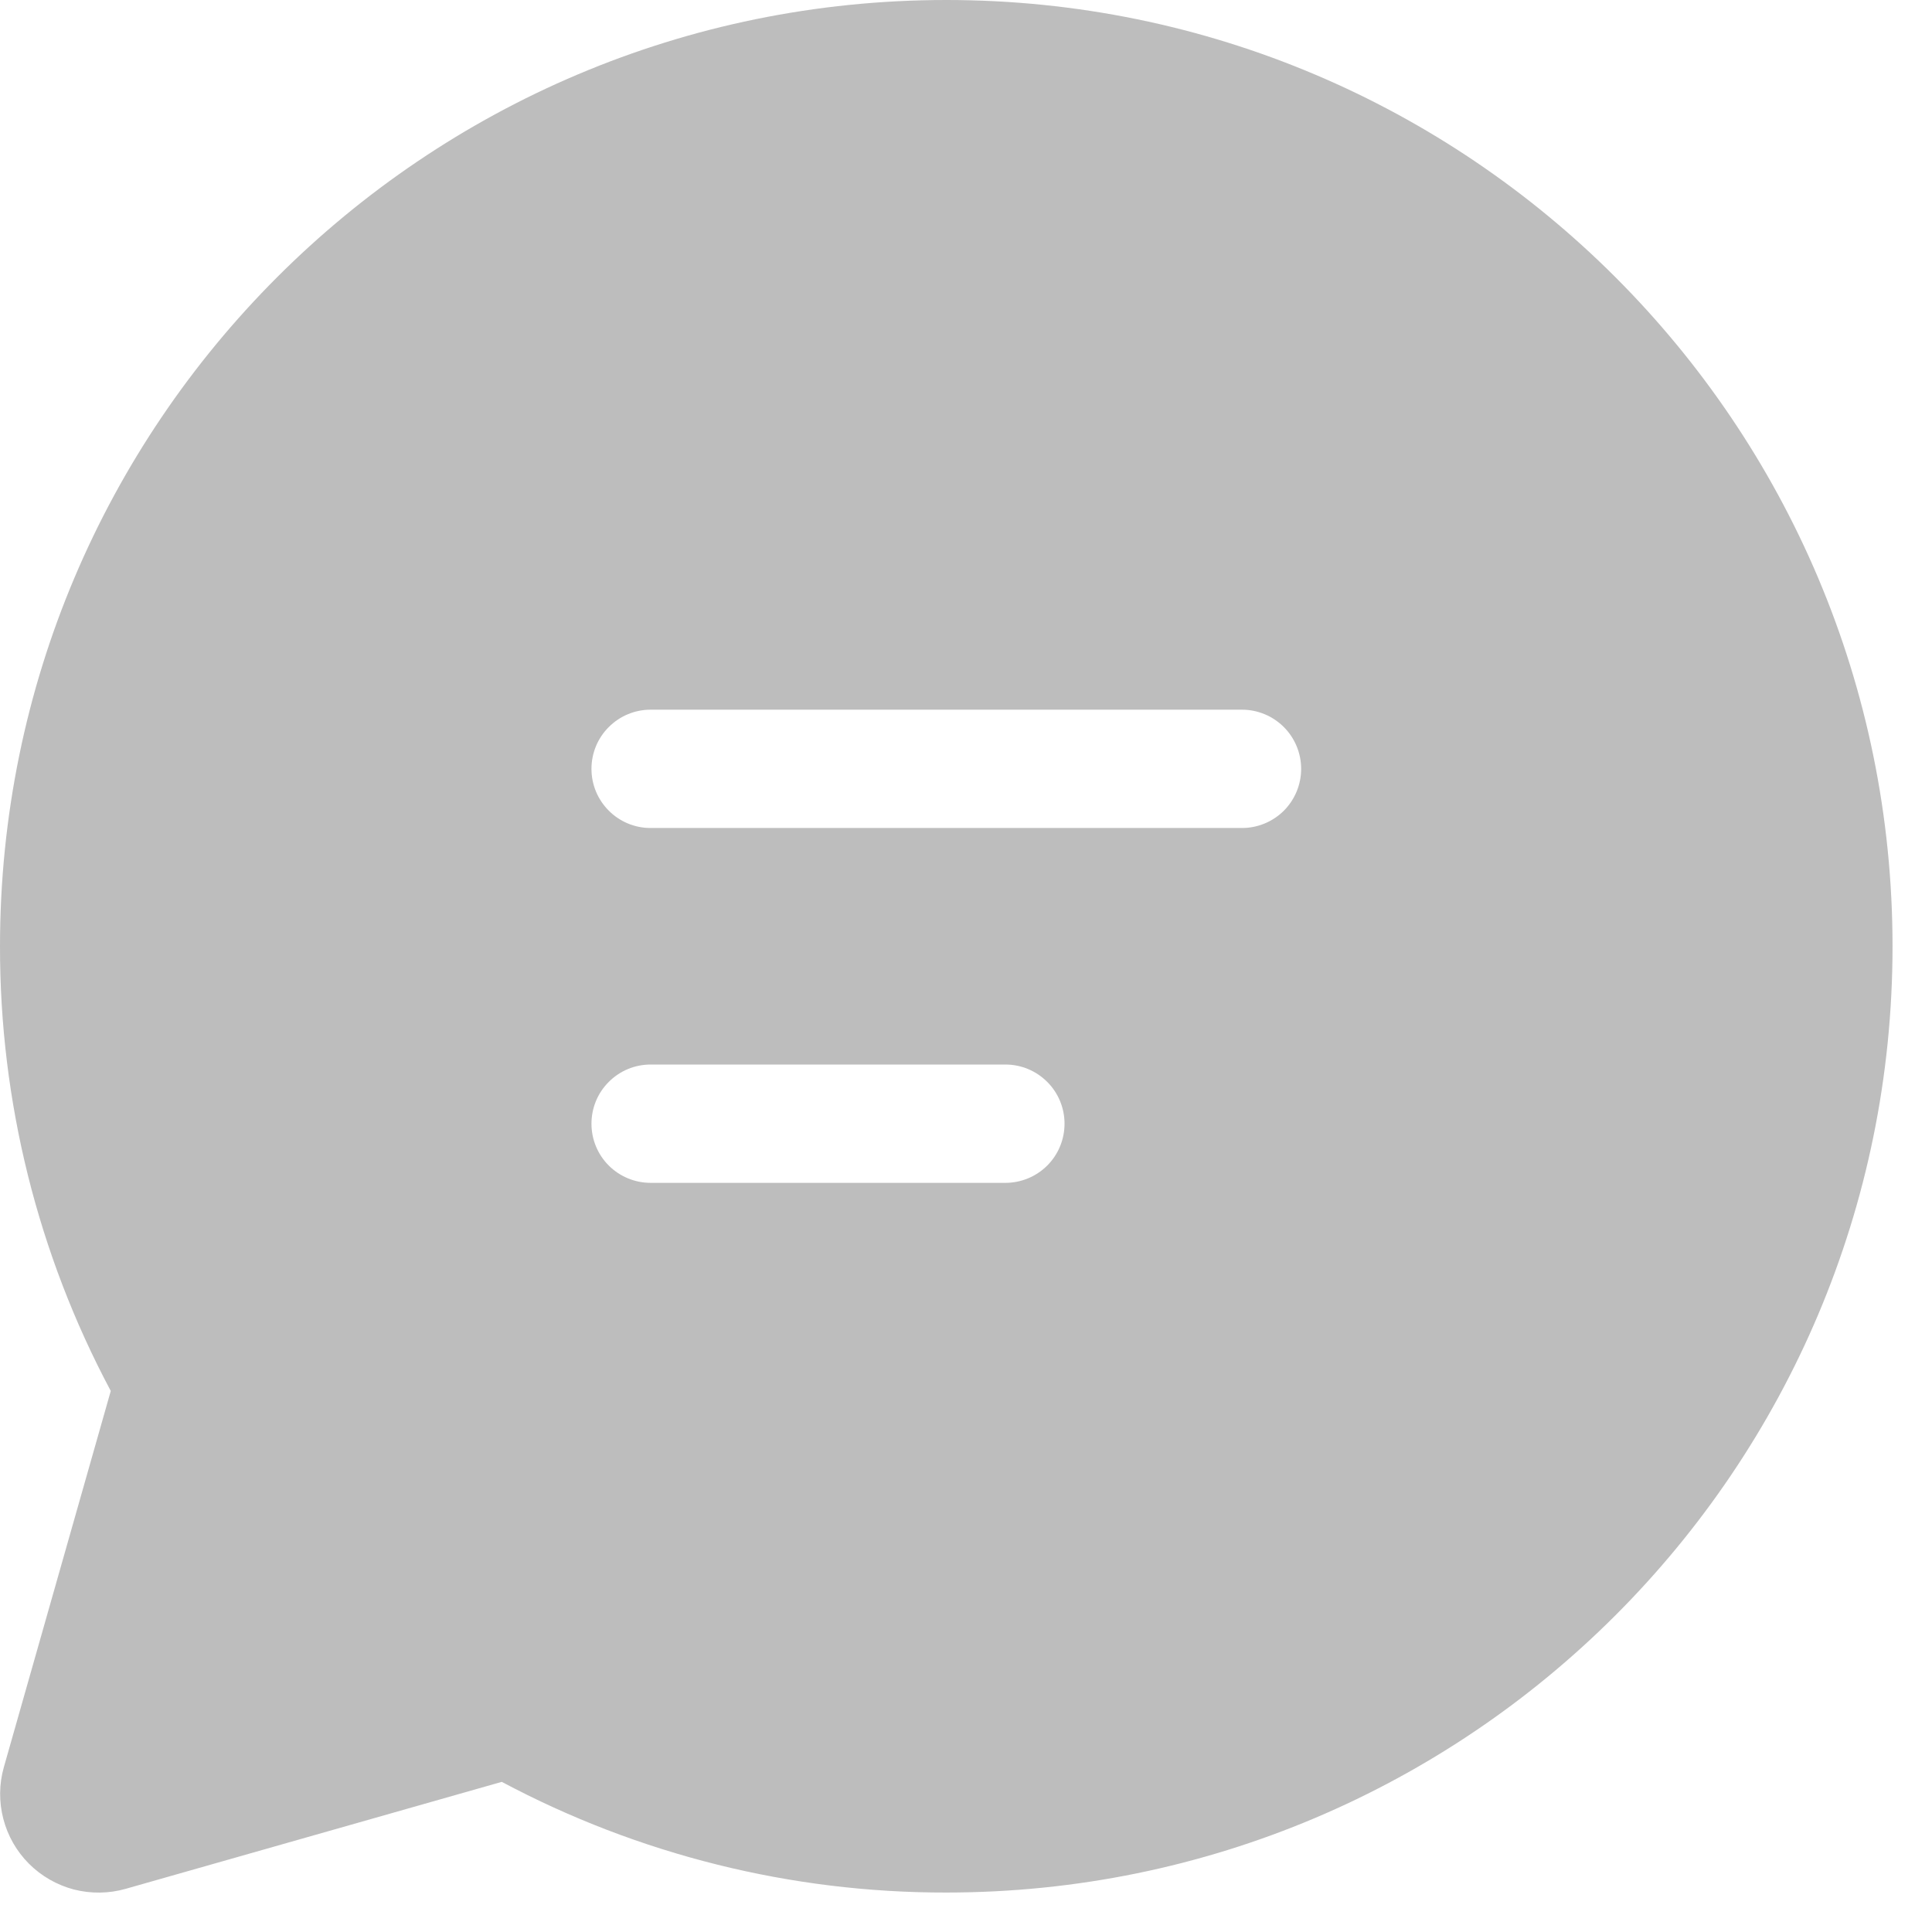
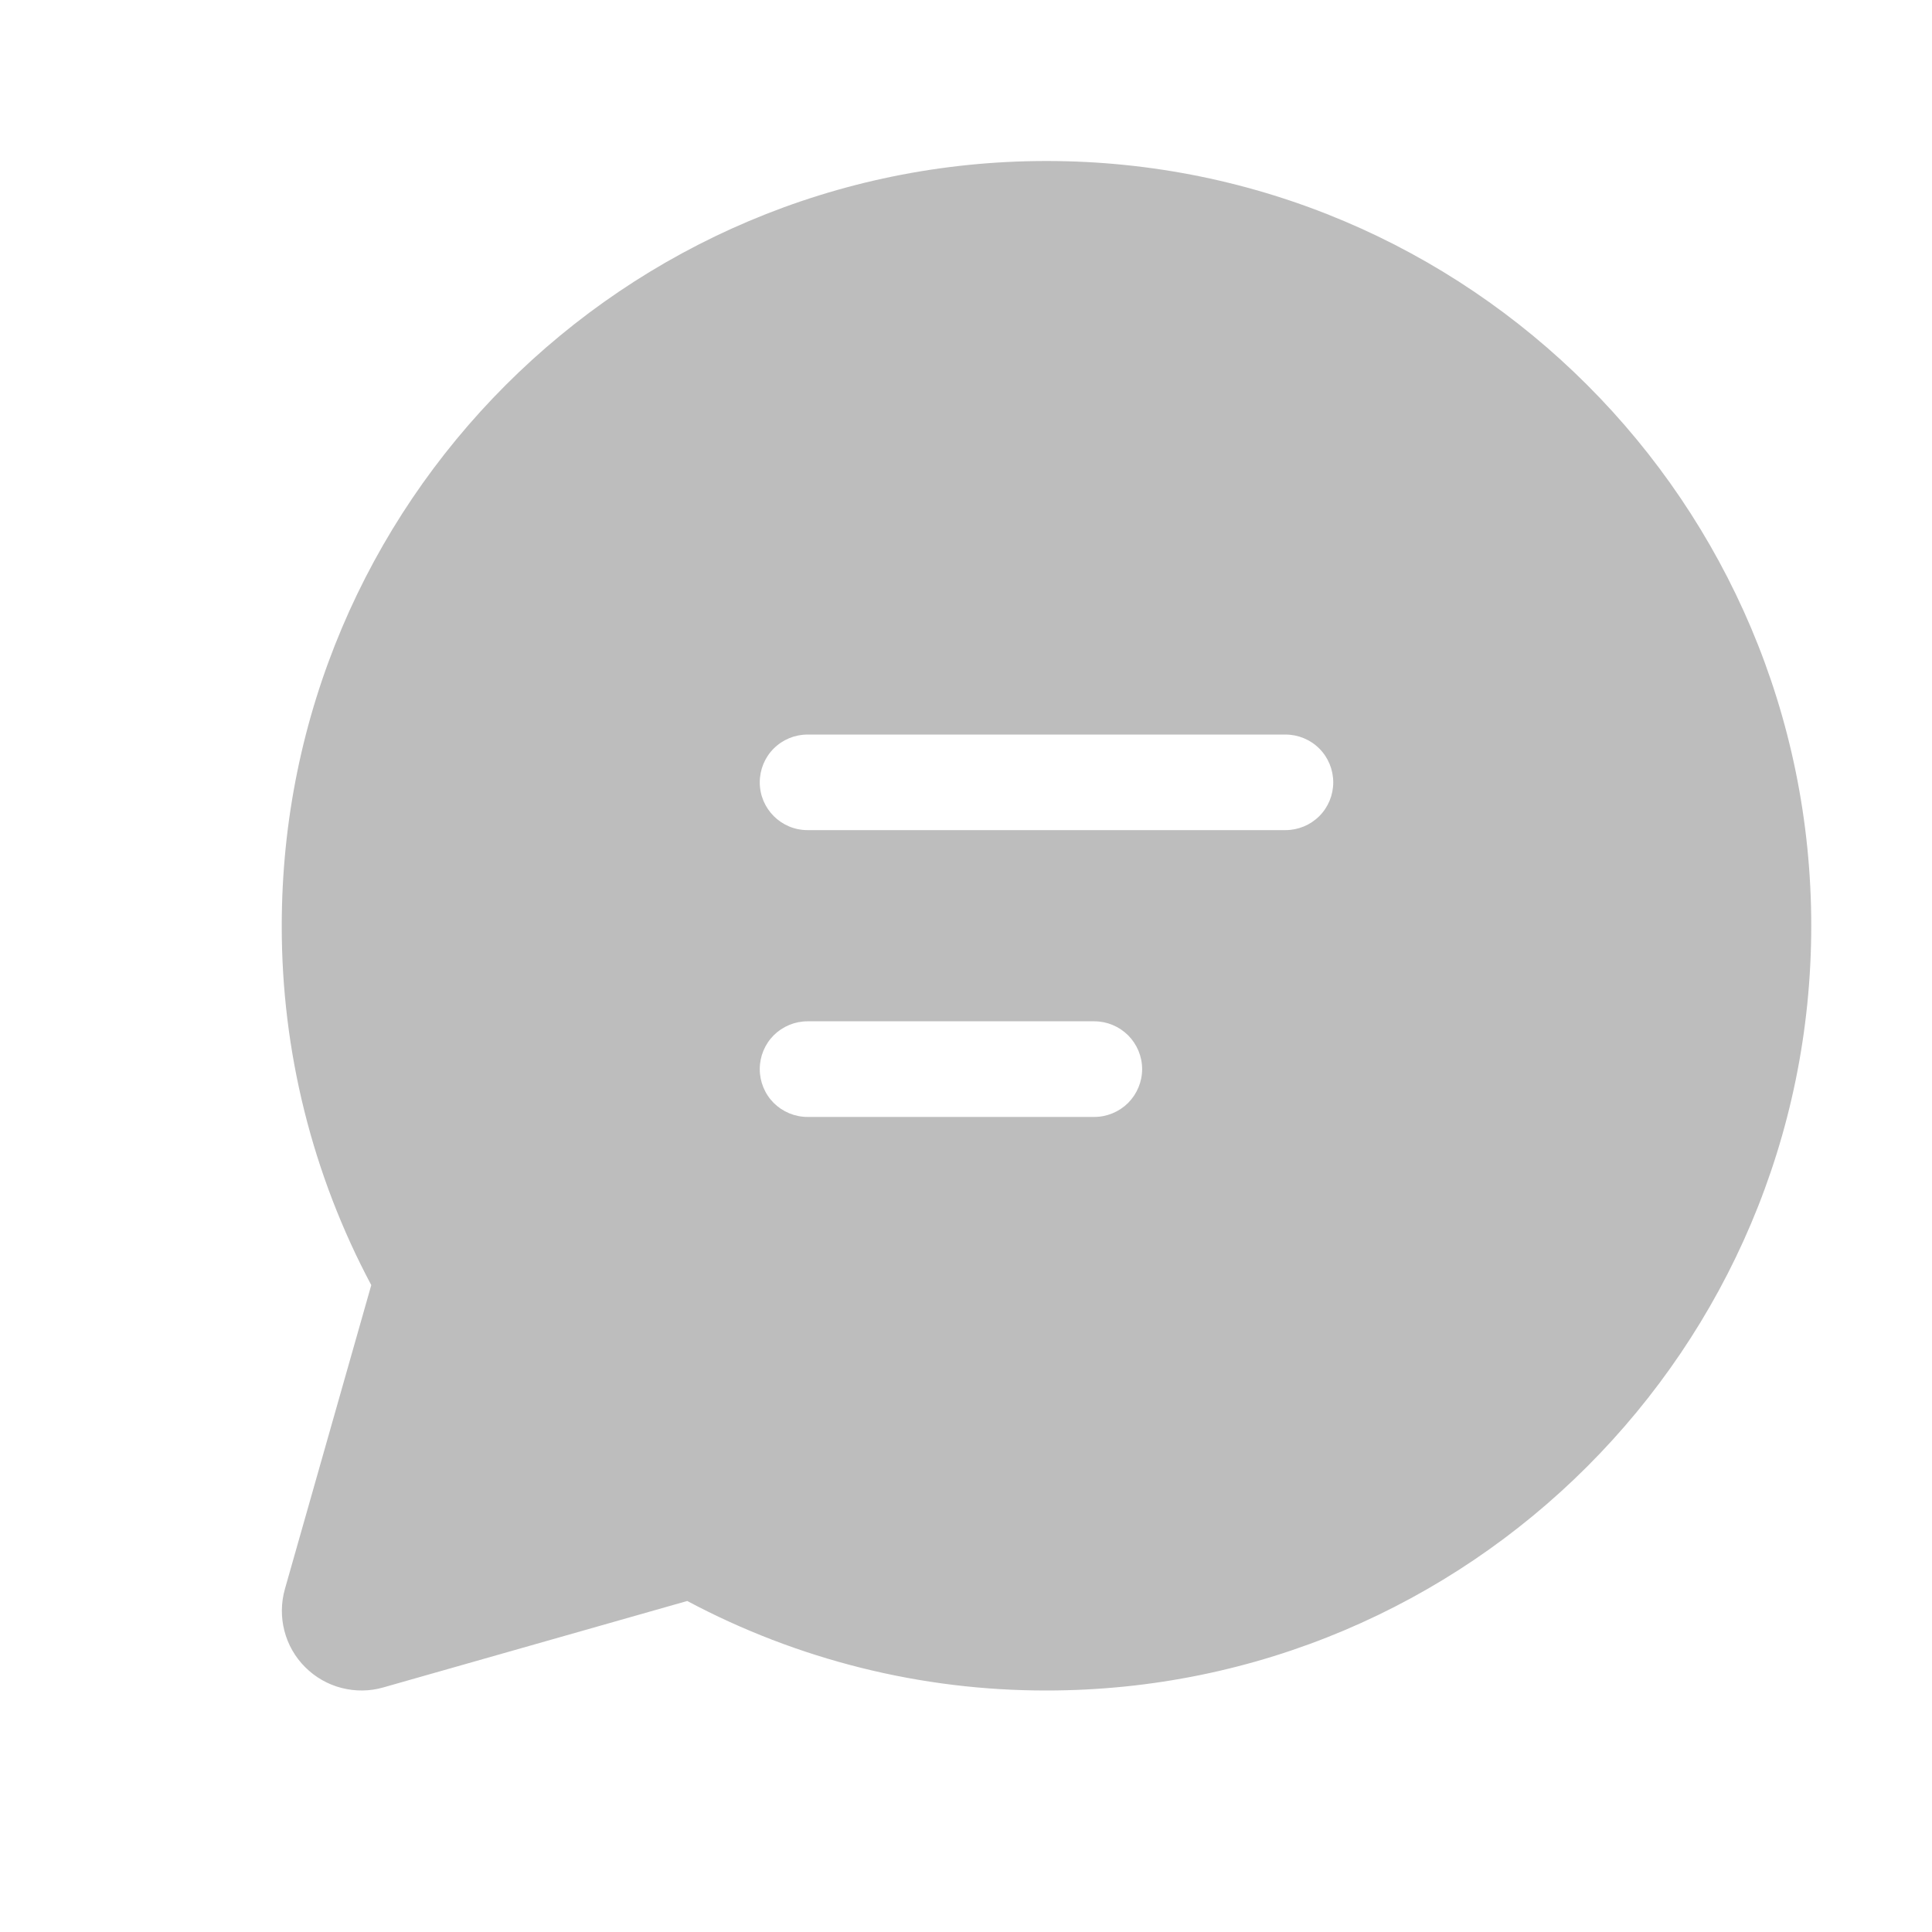
- <svg xmlns="http://www.w3.org/2000/svg" width="21" height="21" viewBox="0 0 21 21" fill="none">
-   <path d="M1.04921e-05 10.286C1.04921e-05 4.605 4.605 0 10.286 0C15.966 0 20.571 4.605 20.571 10.286C20.571 15.966 15.966 20.571 10.286 20.571C8.601 20.574 6.941 20.16 5.454 19.368L1.365 20.531C1.182 20.583 0.988 20.585 0.803 20.538C0.618 20.489 0.45 20.393 0.315 20.258C0.18 20.123 0.084 19.955 0.036 19.77C-0.012 19.585 -0.01 19.391 0.042 19.208L1.204 15.119C0.411 13.632 -0.002 11.971 1.04921e-05 10.286ZM6.429 8.357C6.429 8.712 6.717 9 7.071 9H13.5C13.671 9 13.834 8.932 13.955 8.812C14.075 8.691 14.143 8.528 14.143 8.357C14.143 8.187 14.075 8.023 13.955 7.903C13.834 7.782 13.671 7.714 13.5 7.714H7.071C6.901 7.714 6.737 7.782 6.617 7.903C6.496 8.023 6.429 8.187 6.429 8.357ZM7.071 11.571C6.901 11.571 6.737 11.639 6.617 11.76C6.496 11.88 6.429 12.044 6.429 12.214C6.429 12.385 6.496 12.548 6.617 12.669C6.737 12.789 6.901 12.857 7.071 12.857H10.929C11.099 12.857 11.263 12.789 11.383 12.669C11.504 12.548 11.571 12.385 11.571 12.214C11.571 12.044 11.504 11.88 11.383 11.76C11.263 11.639 11.099 11.571 10.929 11.571H7.071Z" fill="#BDBDBD" />
+ <svg xmlns="http://www.w3.org/2000/svg" width="24" height="24" viewBox="0 0 24 24" fill="none">
+   <path d="M3.5 11.5C3.5 6.254 7.754 2 13 2C18.246 2 22.5 6.254 22.5 11.5C22.5 16.746 18.246 21 13 21C11.444 21.002 9.911 20.62 8.537 19.888L4.761 20.962C4.592 21.011 4.412 21.012 4.242 20.968C4.071 20.924 3.916 20.835 3.791 20.71C3.666 20.586 3.577 20.43 3.533 20.259C3.489 20.089 3.491 19.91 3.539 19.74L4.612 15.964C3.88 14.59 3.498 13.057 3.5 11.5ZM9.438 9.719C9.438 10.046 9.704 10.312 10.031 10.312H15.969C16.126 10.312 16.277 10.25 16.389 10.138C16.5 10.027 16.562 9.876 16.562 9.719C16.562 9.561 16.5 9.41 16.389 9.299C16.277 9.187 16.126 9.125 15.969 9.125H10.031C9.874 9.125 9.723 9.187 9.611 9.299C9.5 9.41 9.438 9.561 9.438 9.719ZM10.031 12.687C9.874 12.687 9.723 12.75 9.611 12.861C9.5 12.973 9.438 13.123 9.438 13.281C9.438 13.438 9.5 13.589 9.611 13.701C9.723 13.812 9.874 13.875 10.031 13.875H13.594C13.751 13.875 13.902 13.812 14.014 13.701C14.125 13.589 14.188 13.438 14.188 13.281C14.188 13.123 14.125 12.973 14.014 12.861C13.902 12.75 13.751 12.687 13.594 12.687H10.031Z" fill="#BDBDBD" />
</svg>
